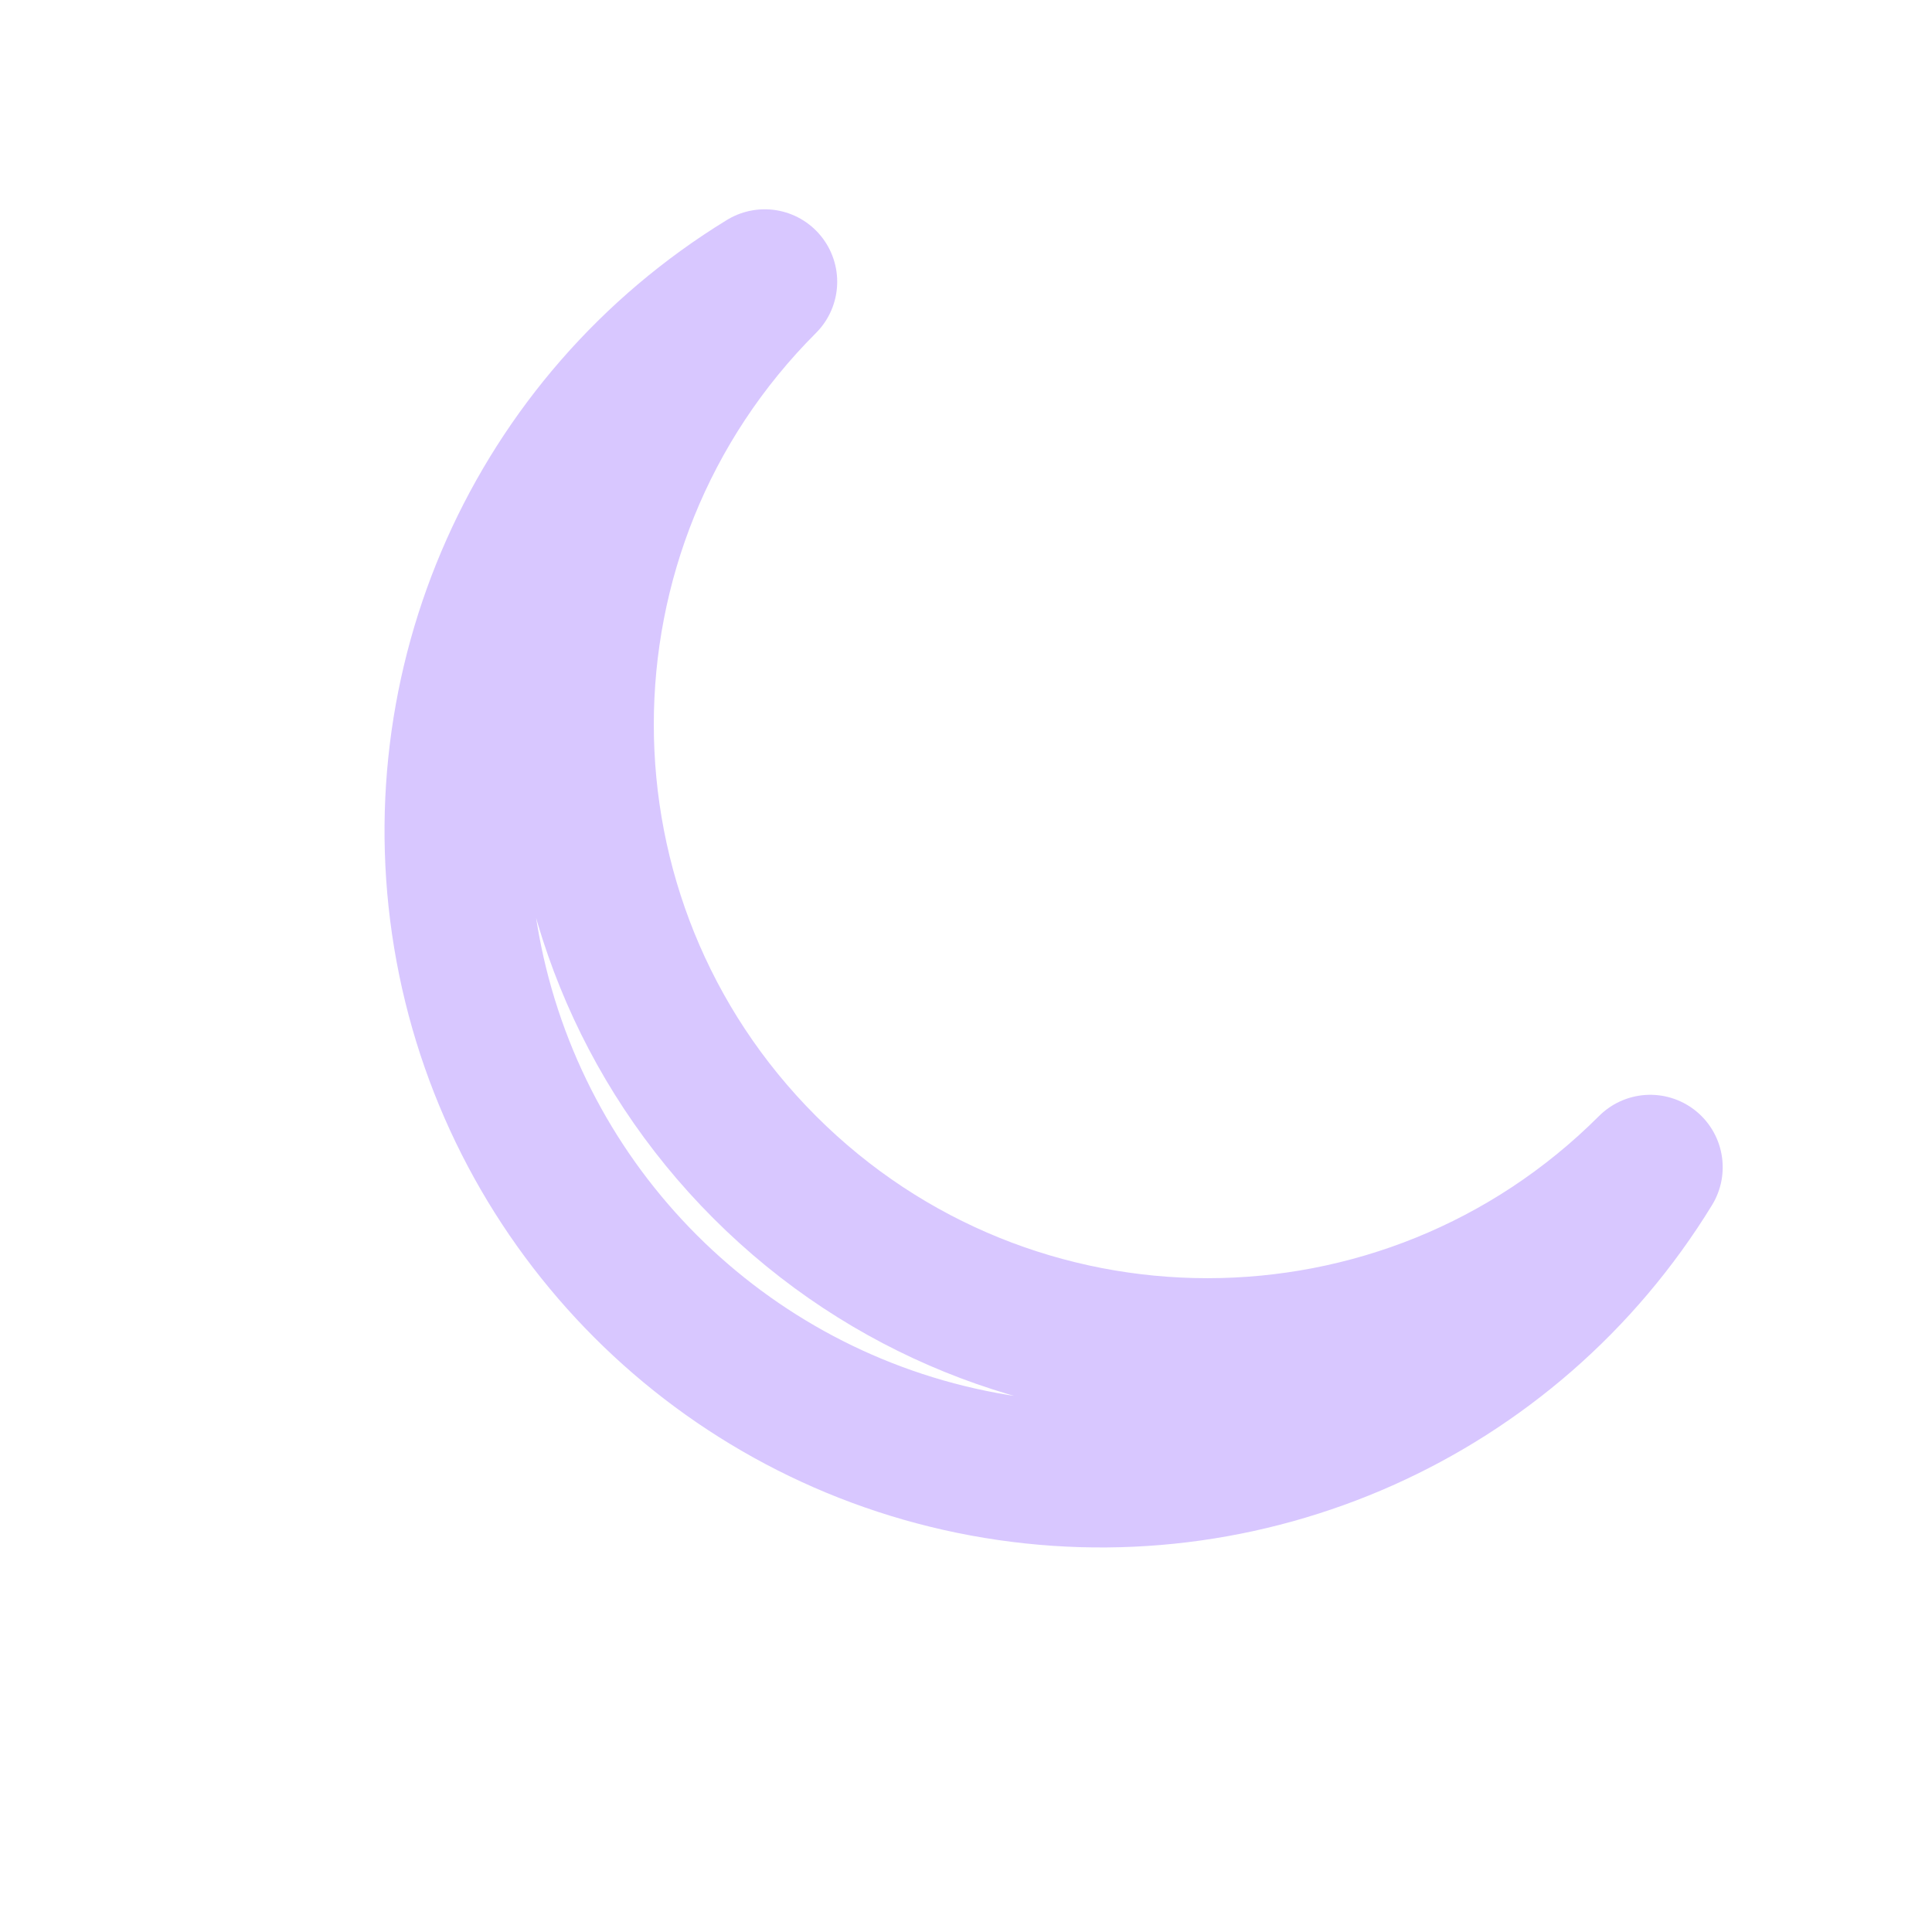
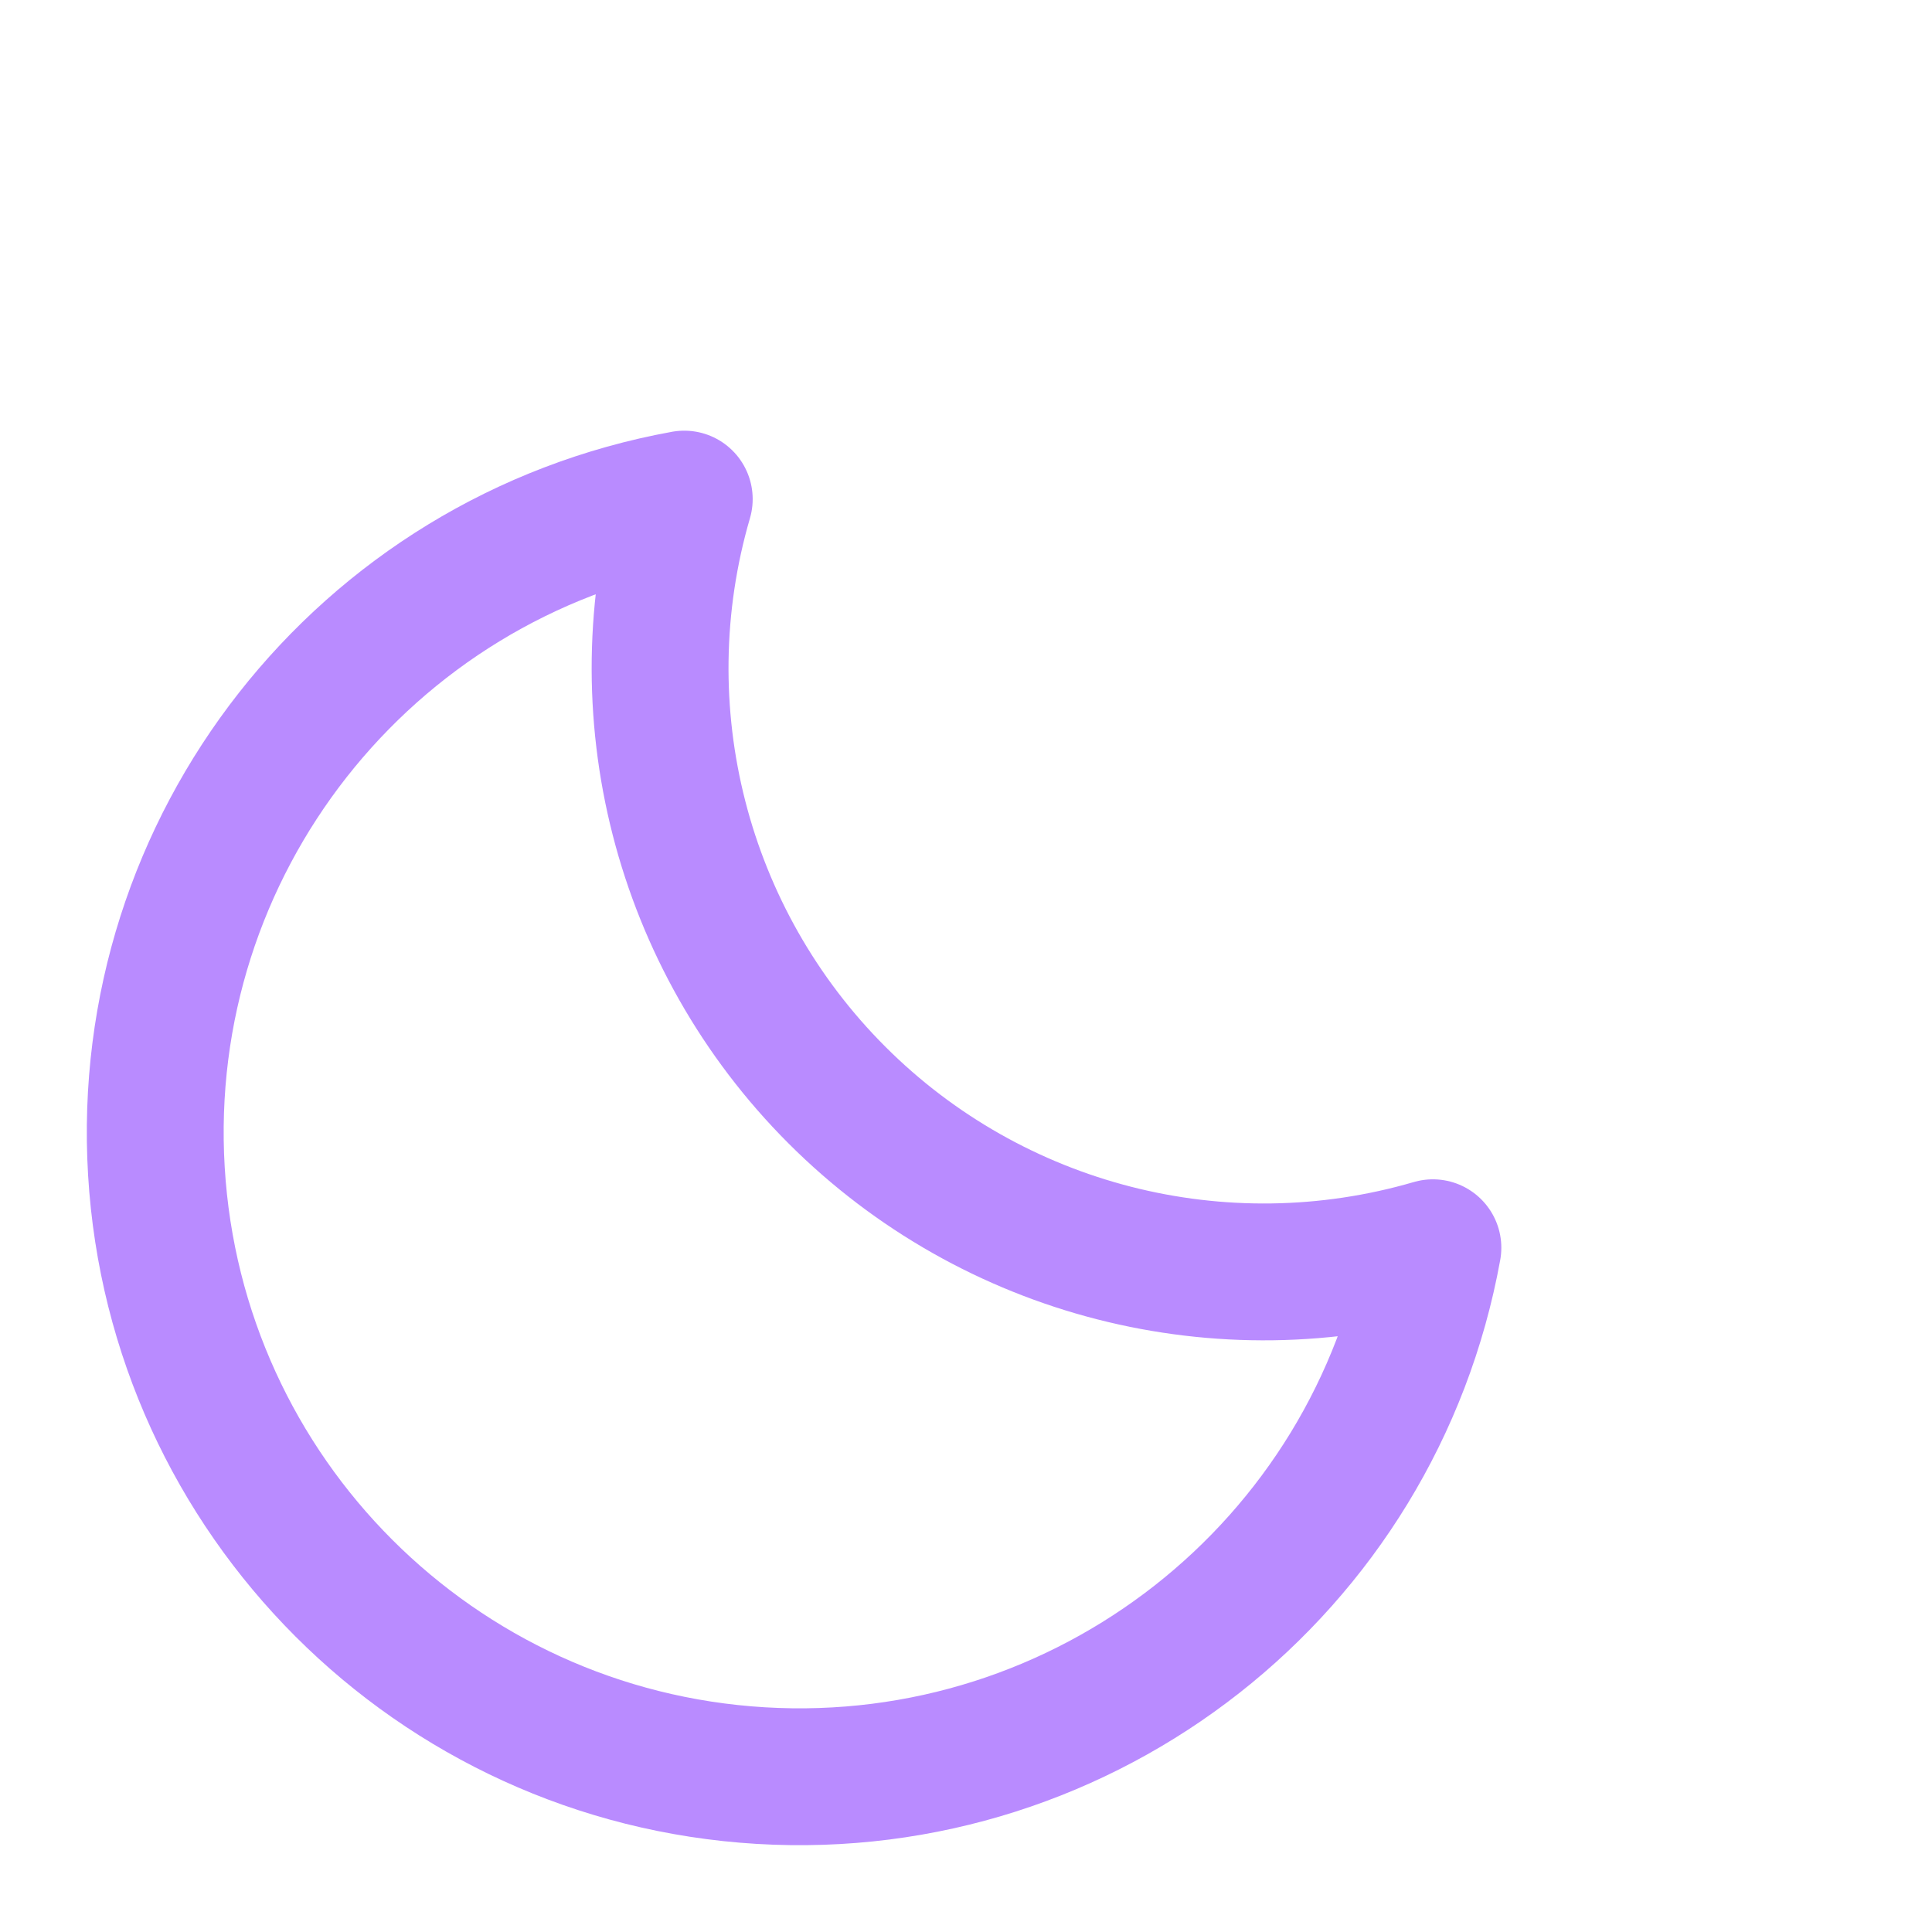
- <svg xmlns="http://www.w3.org/2000/svg" width="64" height="64" viewBox="0 0 24 24" fill="none">
-   <path d="" fill="none" />
-   <g stroke="#D8C7FF" stroke-width="1.8" stroke-linecap="round" stroke-linejoin="round">
-     <path d="M20.5 14.5A8 8 0 1 1 9.5 3.5 7 7 0 0 0 20.5 14.5Z" />
-   </g>
+ <svg xmlns="http://www.w3.org/2000/svg" width="64" height="64" viewBox="0 0 24 24" fill="none" stroke="#B98BFF" stroke-width="1.7" stroke-linecap="round" stroke-linejoin="round">
+   <path d="M17.8 15.5A7.5 7.5 0 0 1 8.5 6.2 8 8 0 1 0 17.8 15.5Z" />
</svg>
